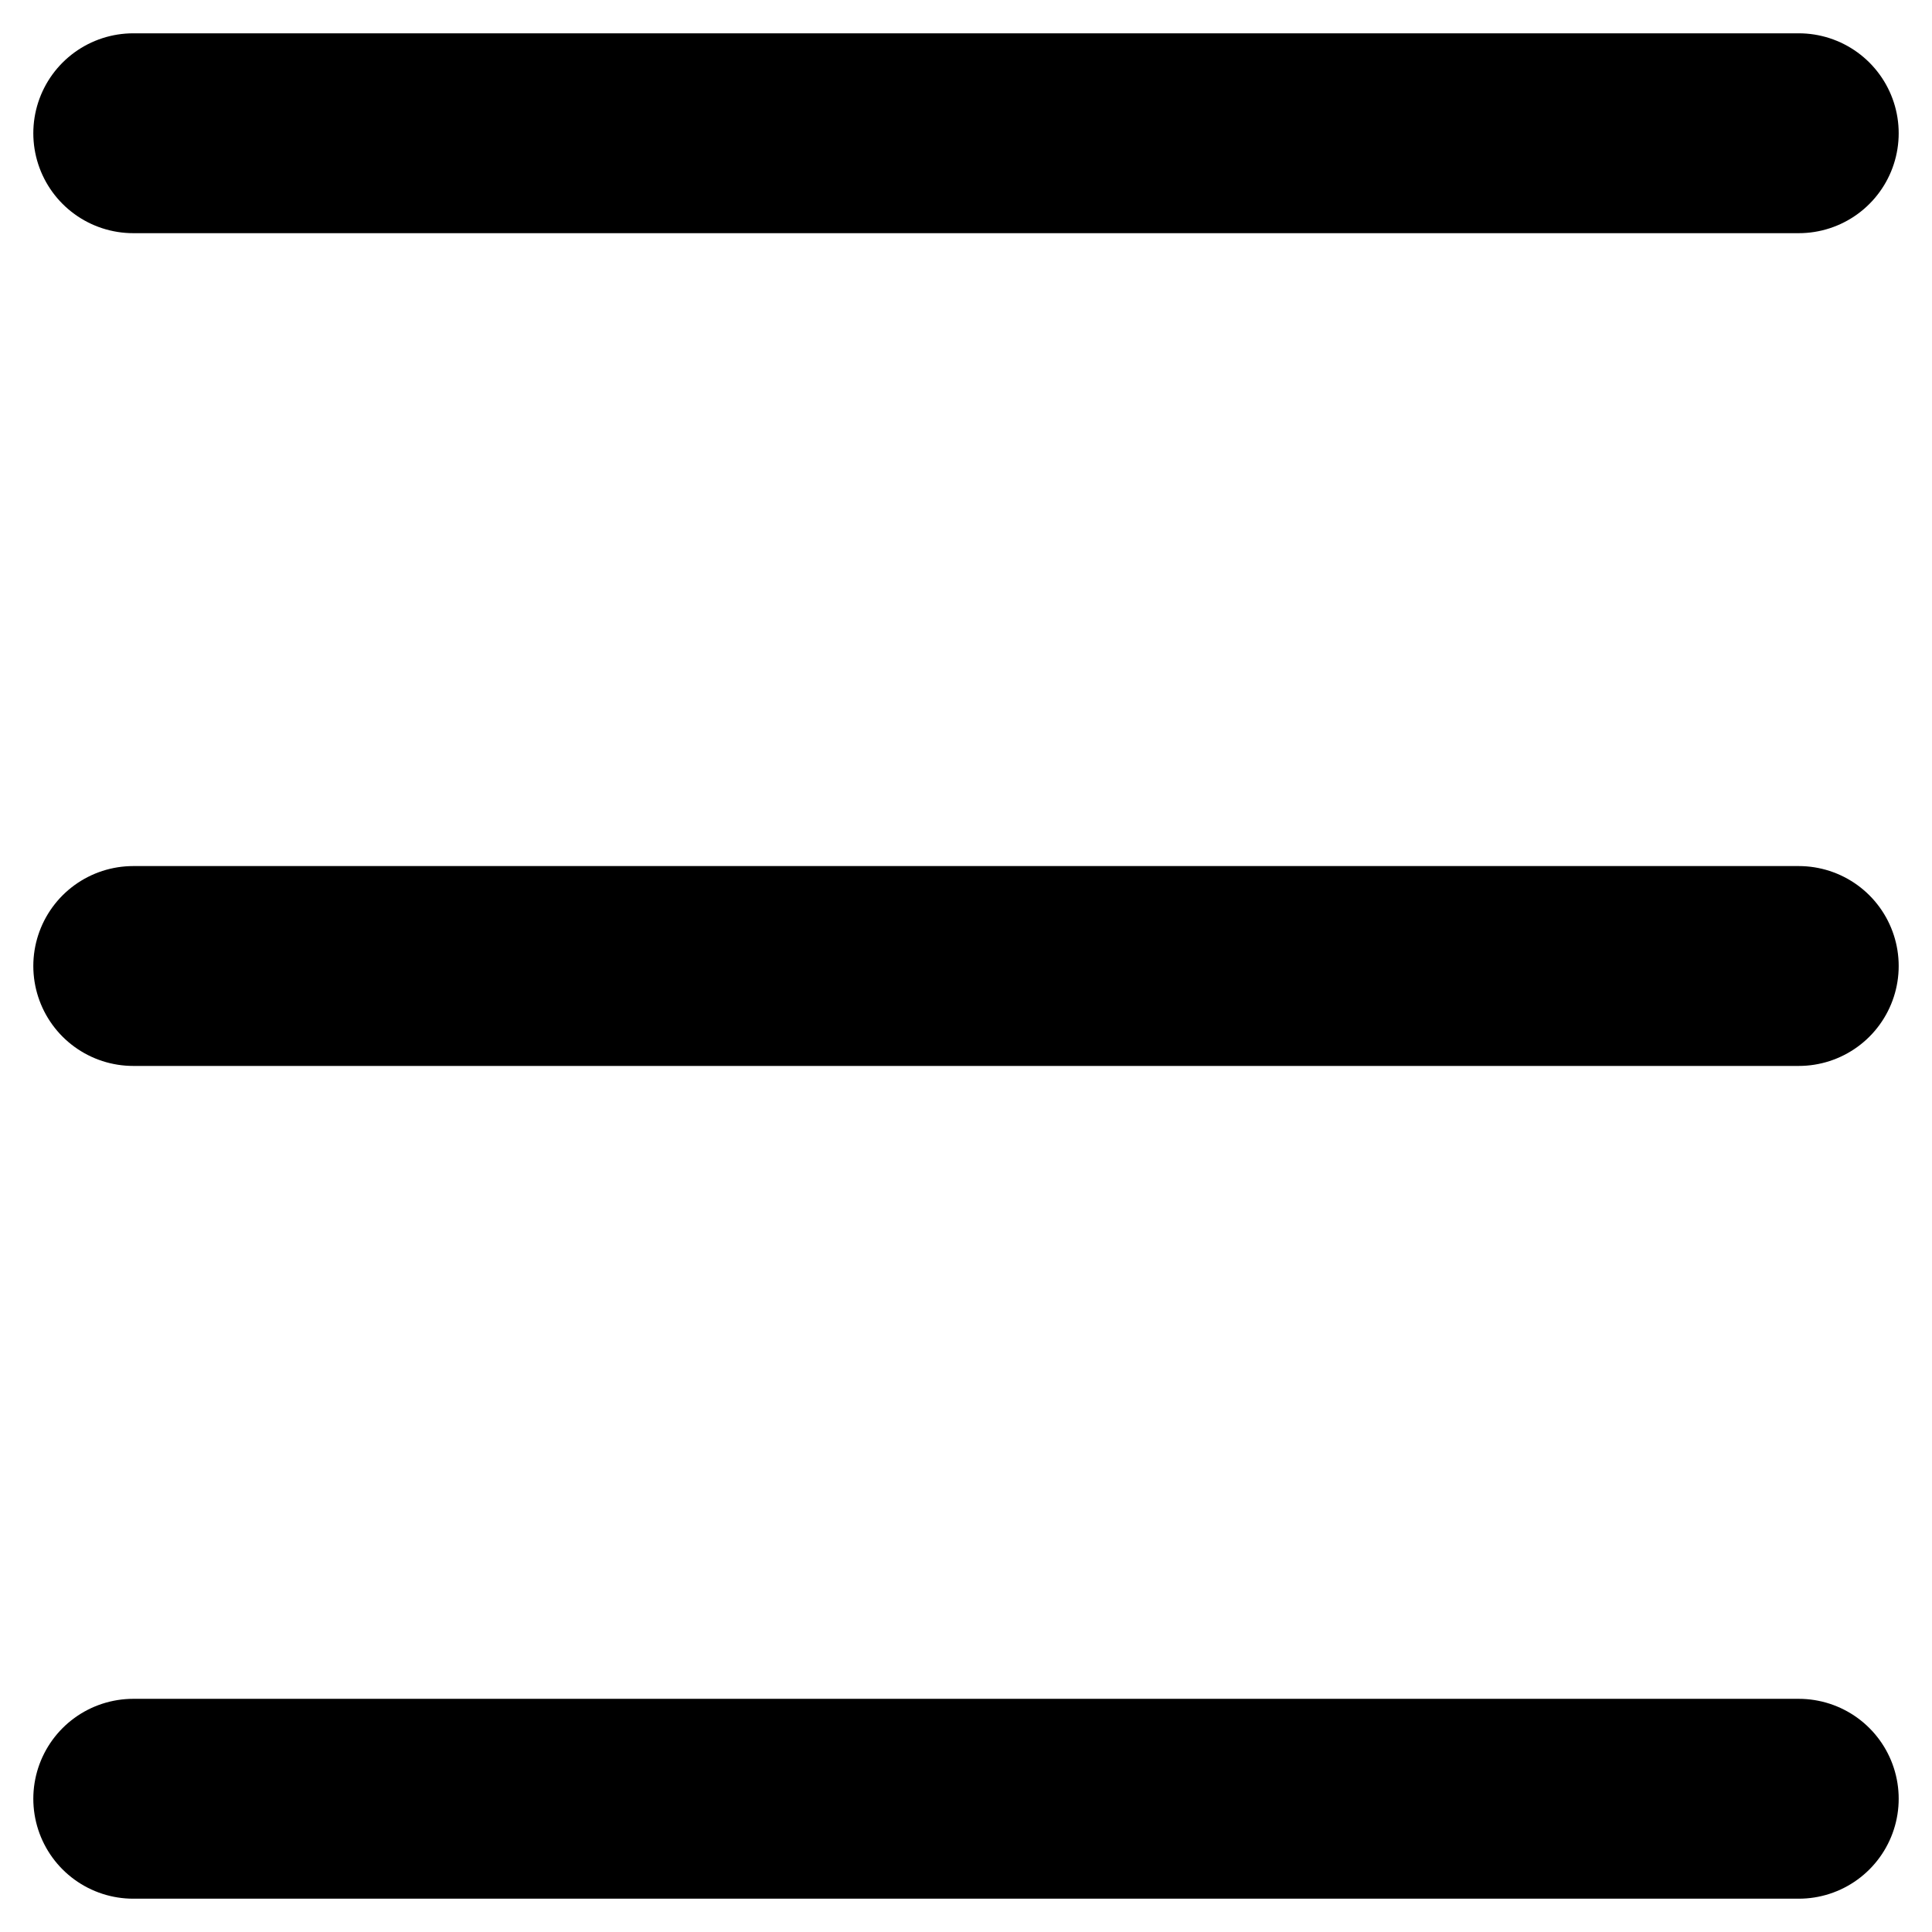
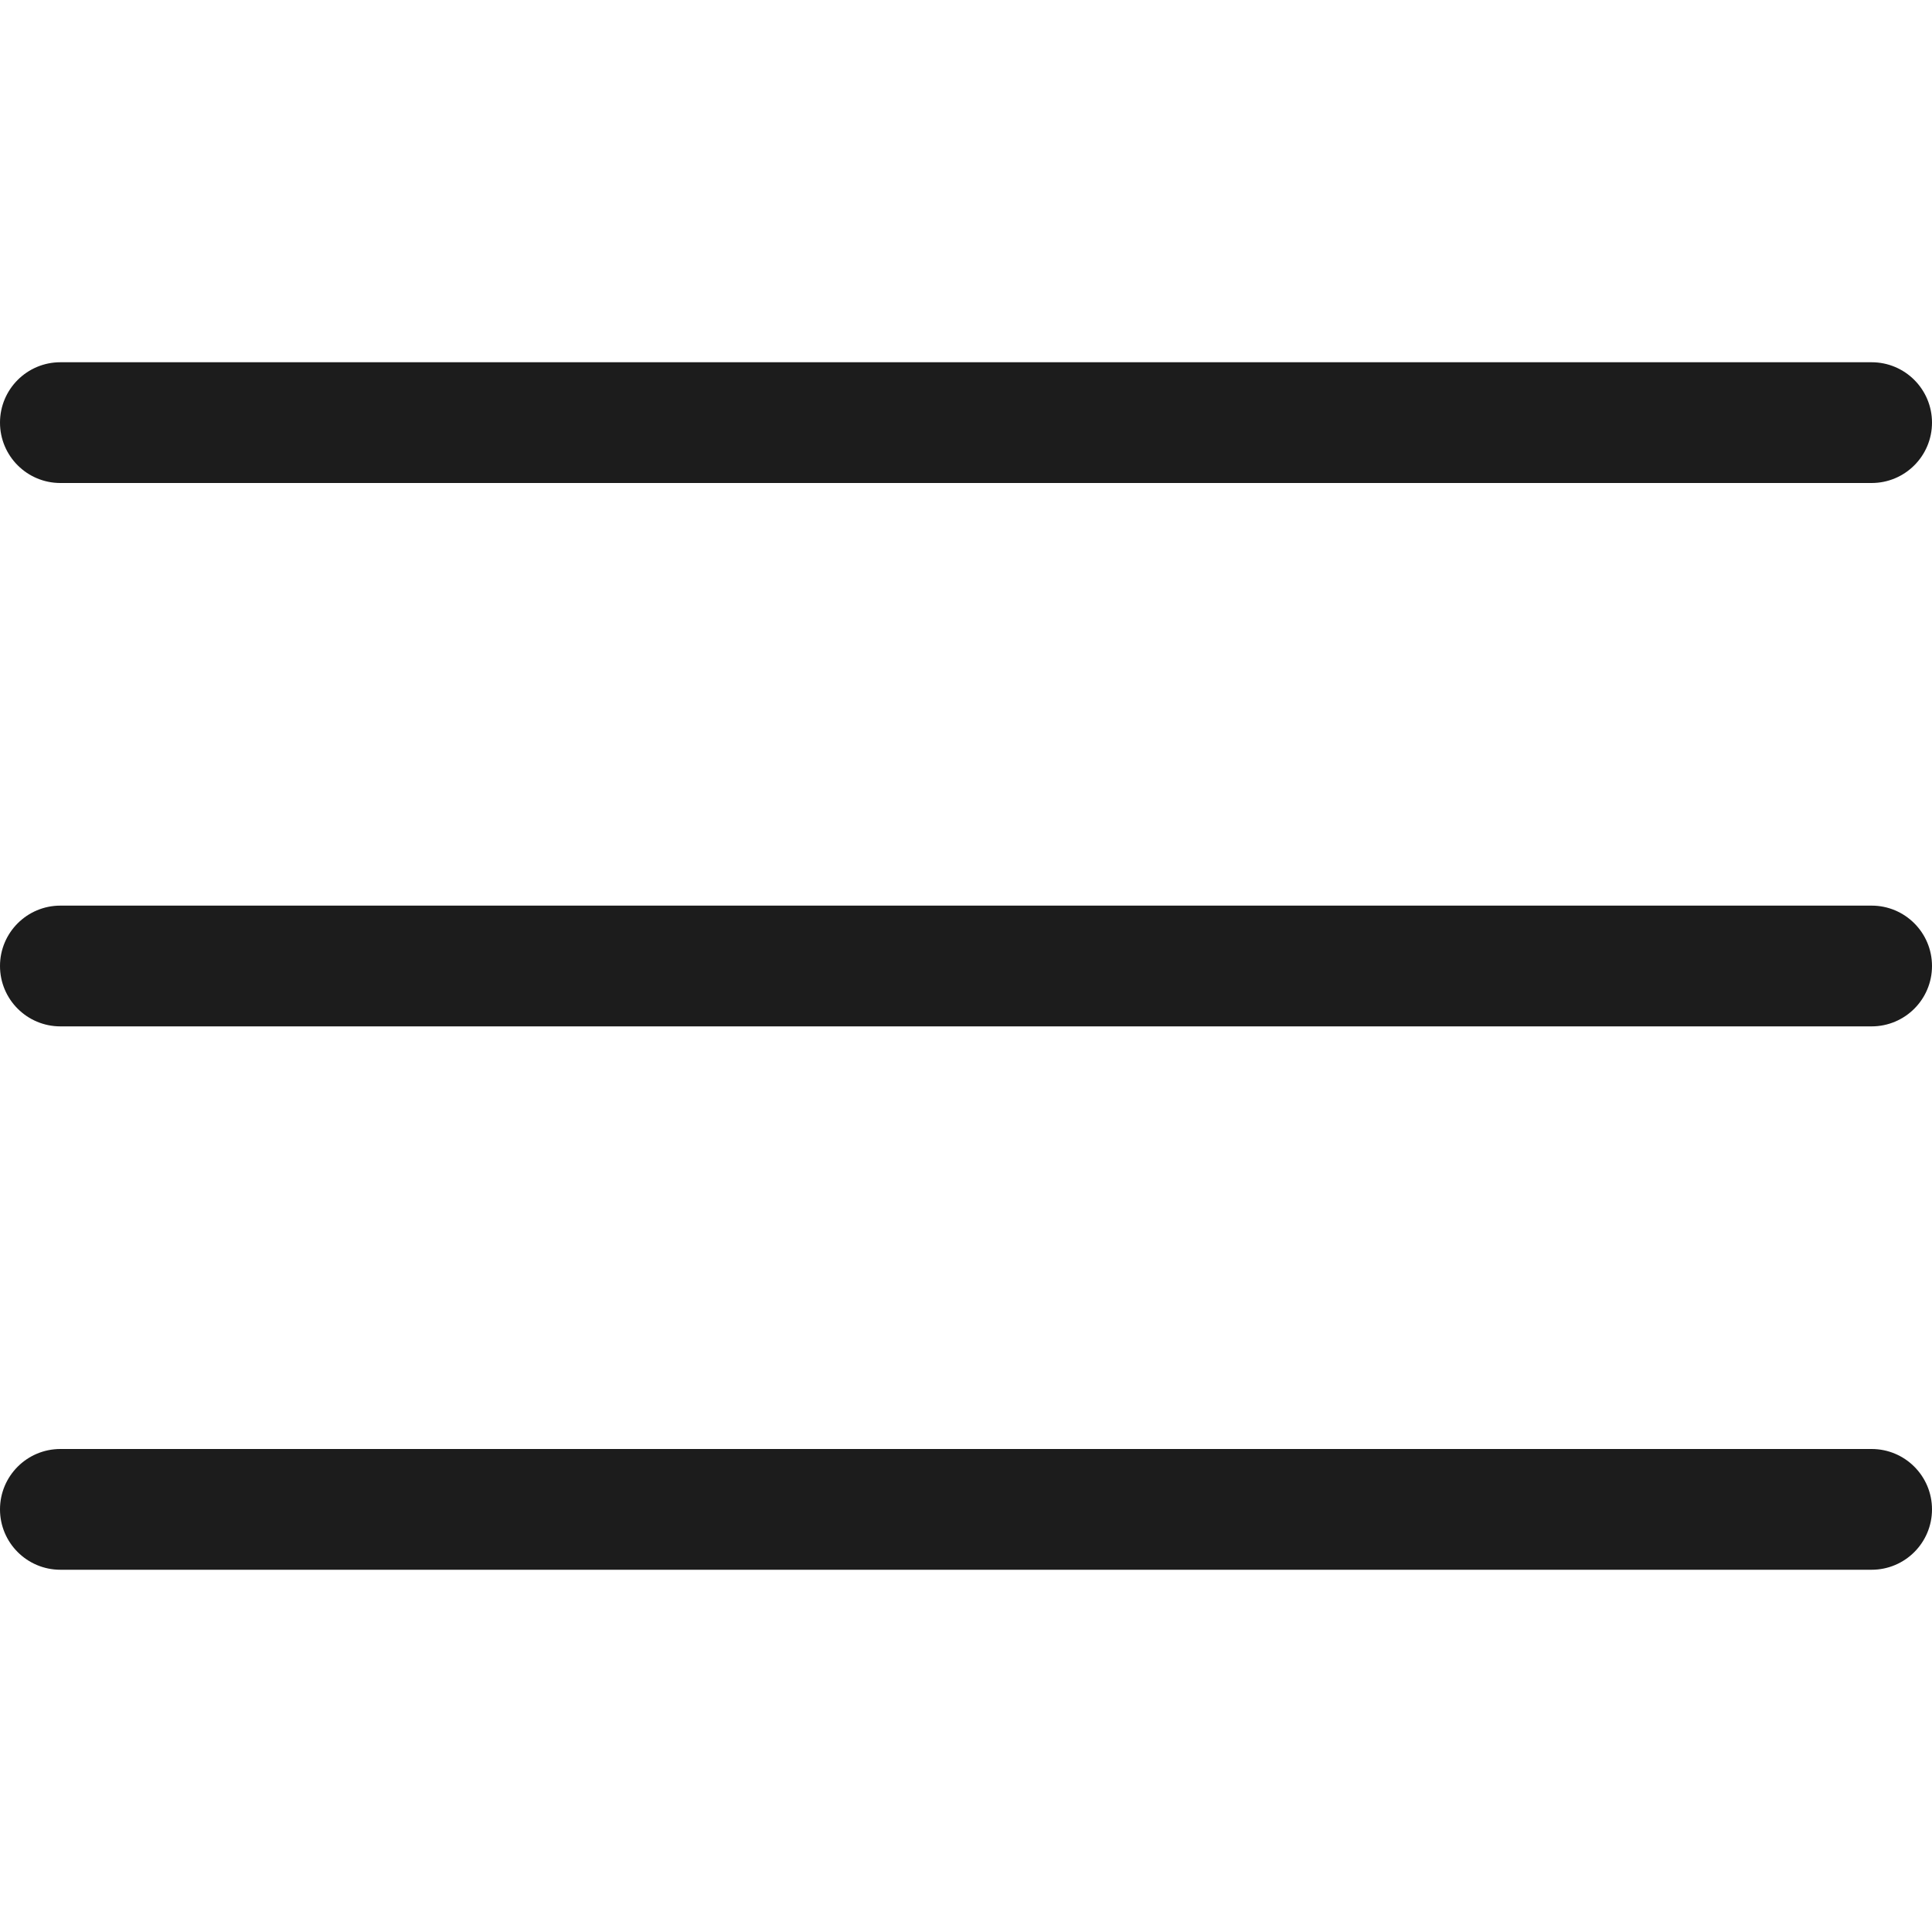
- <svg xmlns="http://www.w3.org/2000/svg" width="29" height="29" viewBox="0 0 29 29" x="0" fill="none">
-   <path d="M2 14.5H27" stroke="currentColor" stroke-width="3" stroke-linecap="round" stroke-linejoin="round" />
-   <path d="M2 2H27" stroke="currentColor" stroke-width="3" stroke-linecap="round" stroke-linejoin="round" />
-   <path d="M2 27H27" stroke="currentColor" stroke-width="3" stroke-linecap="round" stroke-linejoin="round" />
+ <svg xmlns="http://www.w3.org/2000/svg" width="32" height="32" viewBox="0 0 32 32">
+   <g fill="#1C1C1C">
+     <path d="M1 8h30a1 1 0 000-2H1a1 1 0 000 2zM31 15H1a1 1 0 000 2h30a1 1 0 000-2zM31 24H1a1 1 0 000 2h30a1 1 0 000-2z" />
+   </g>
</svg>
